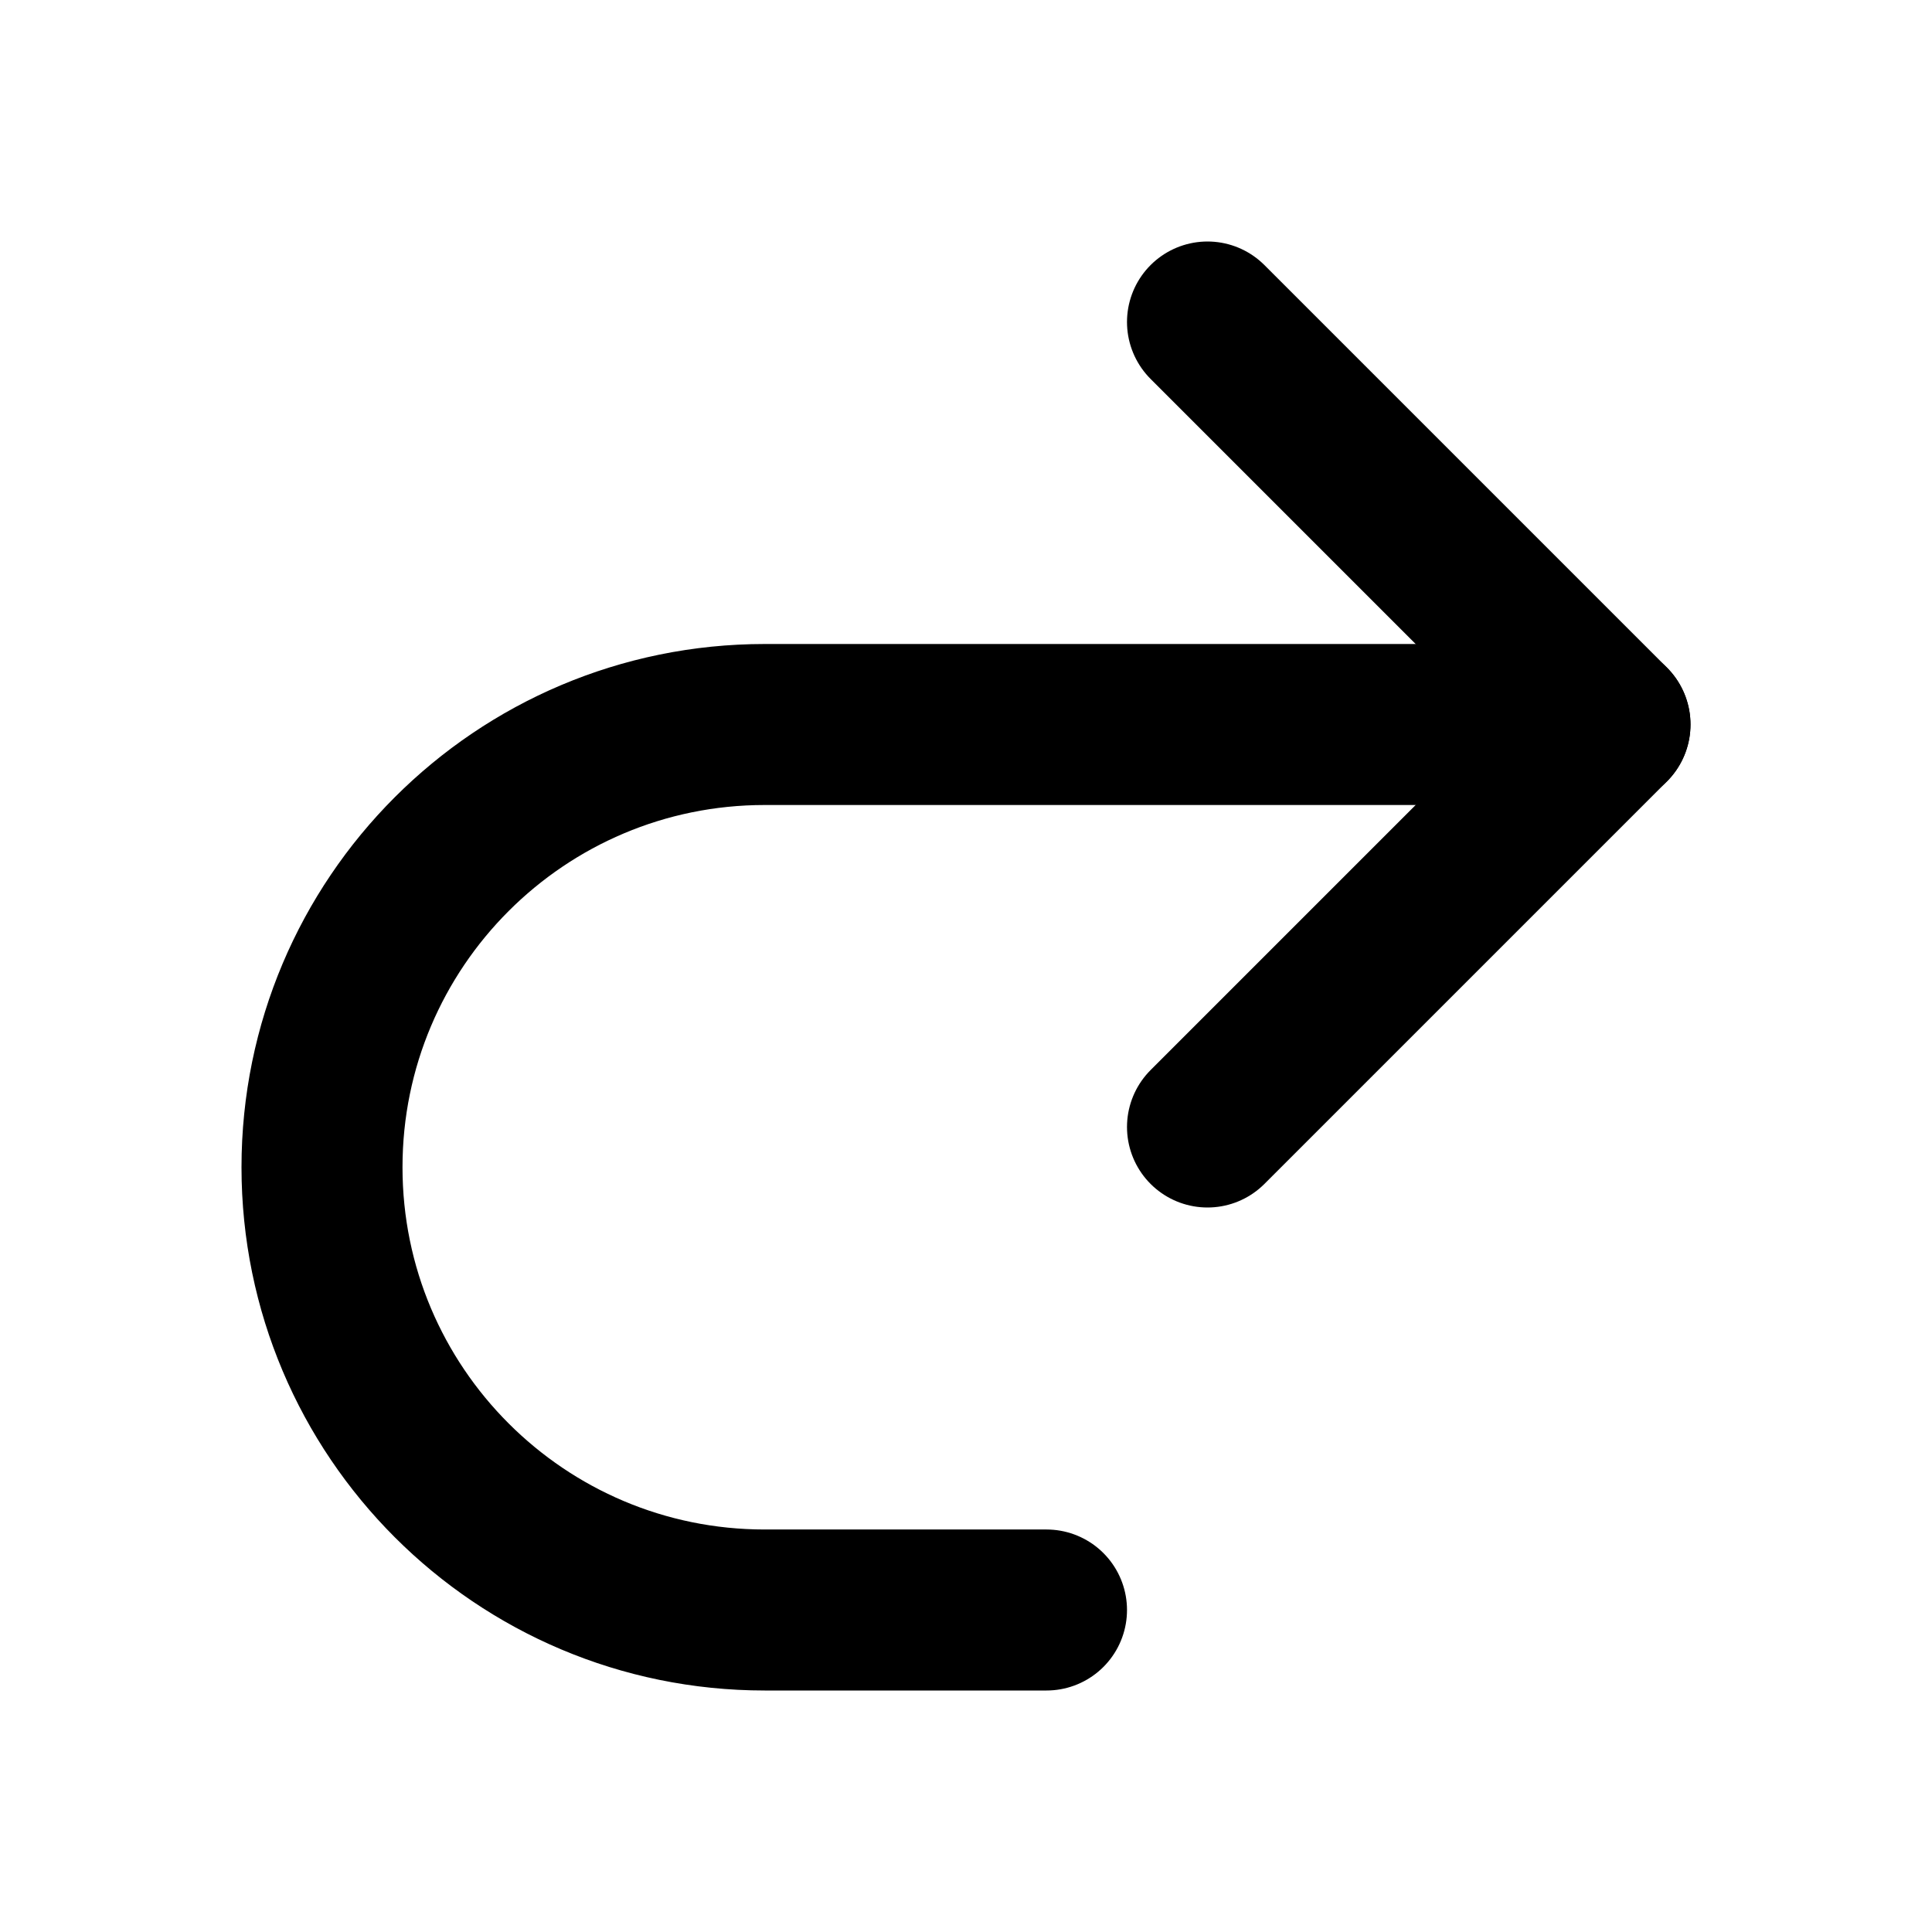
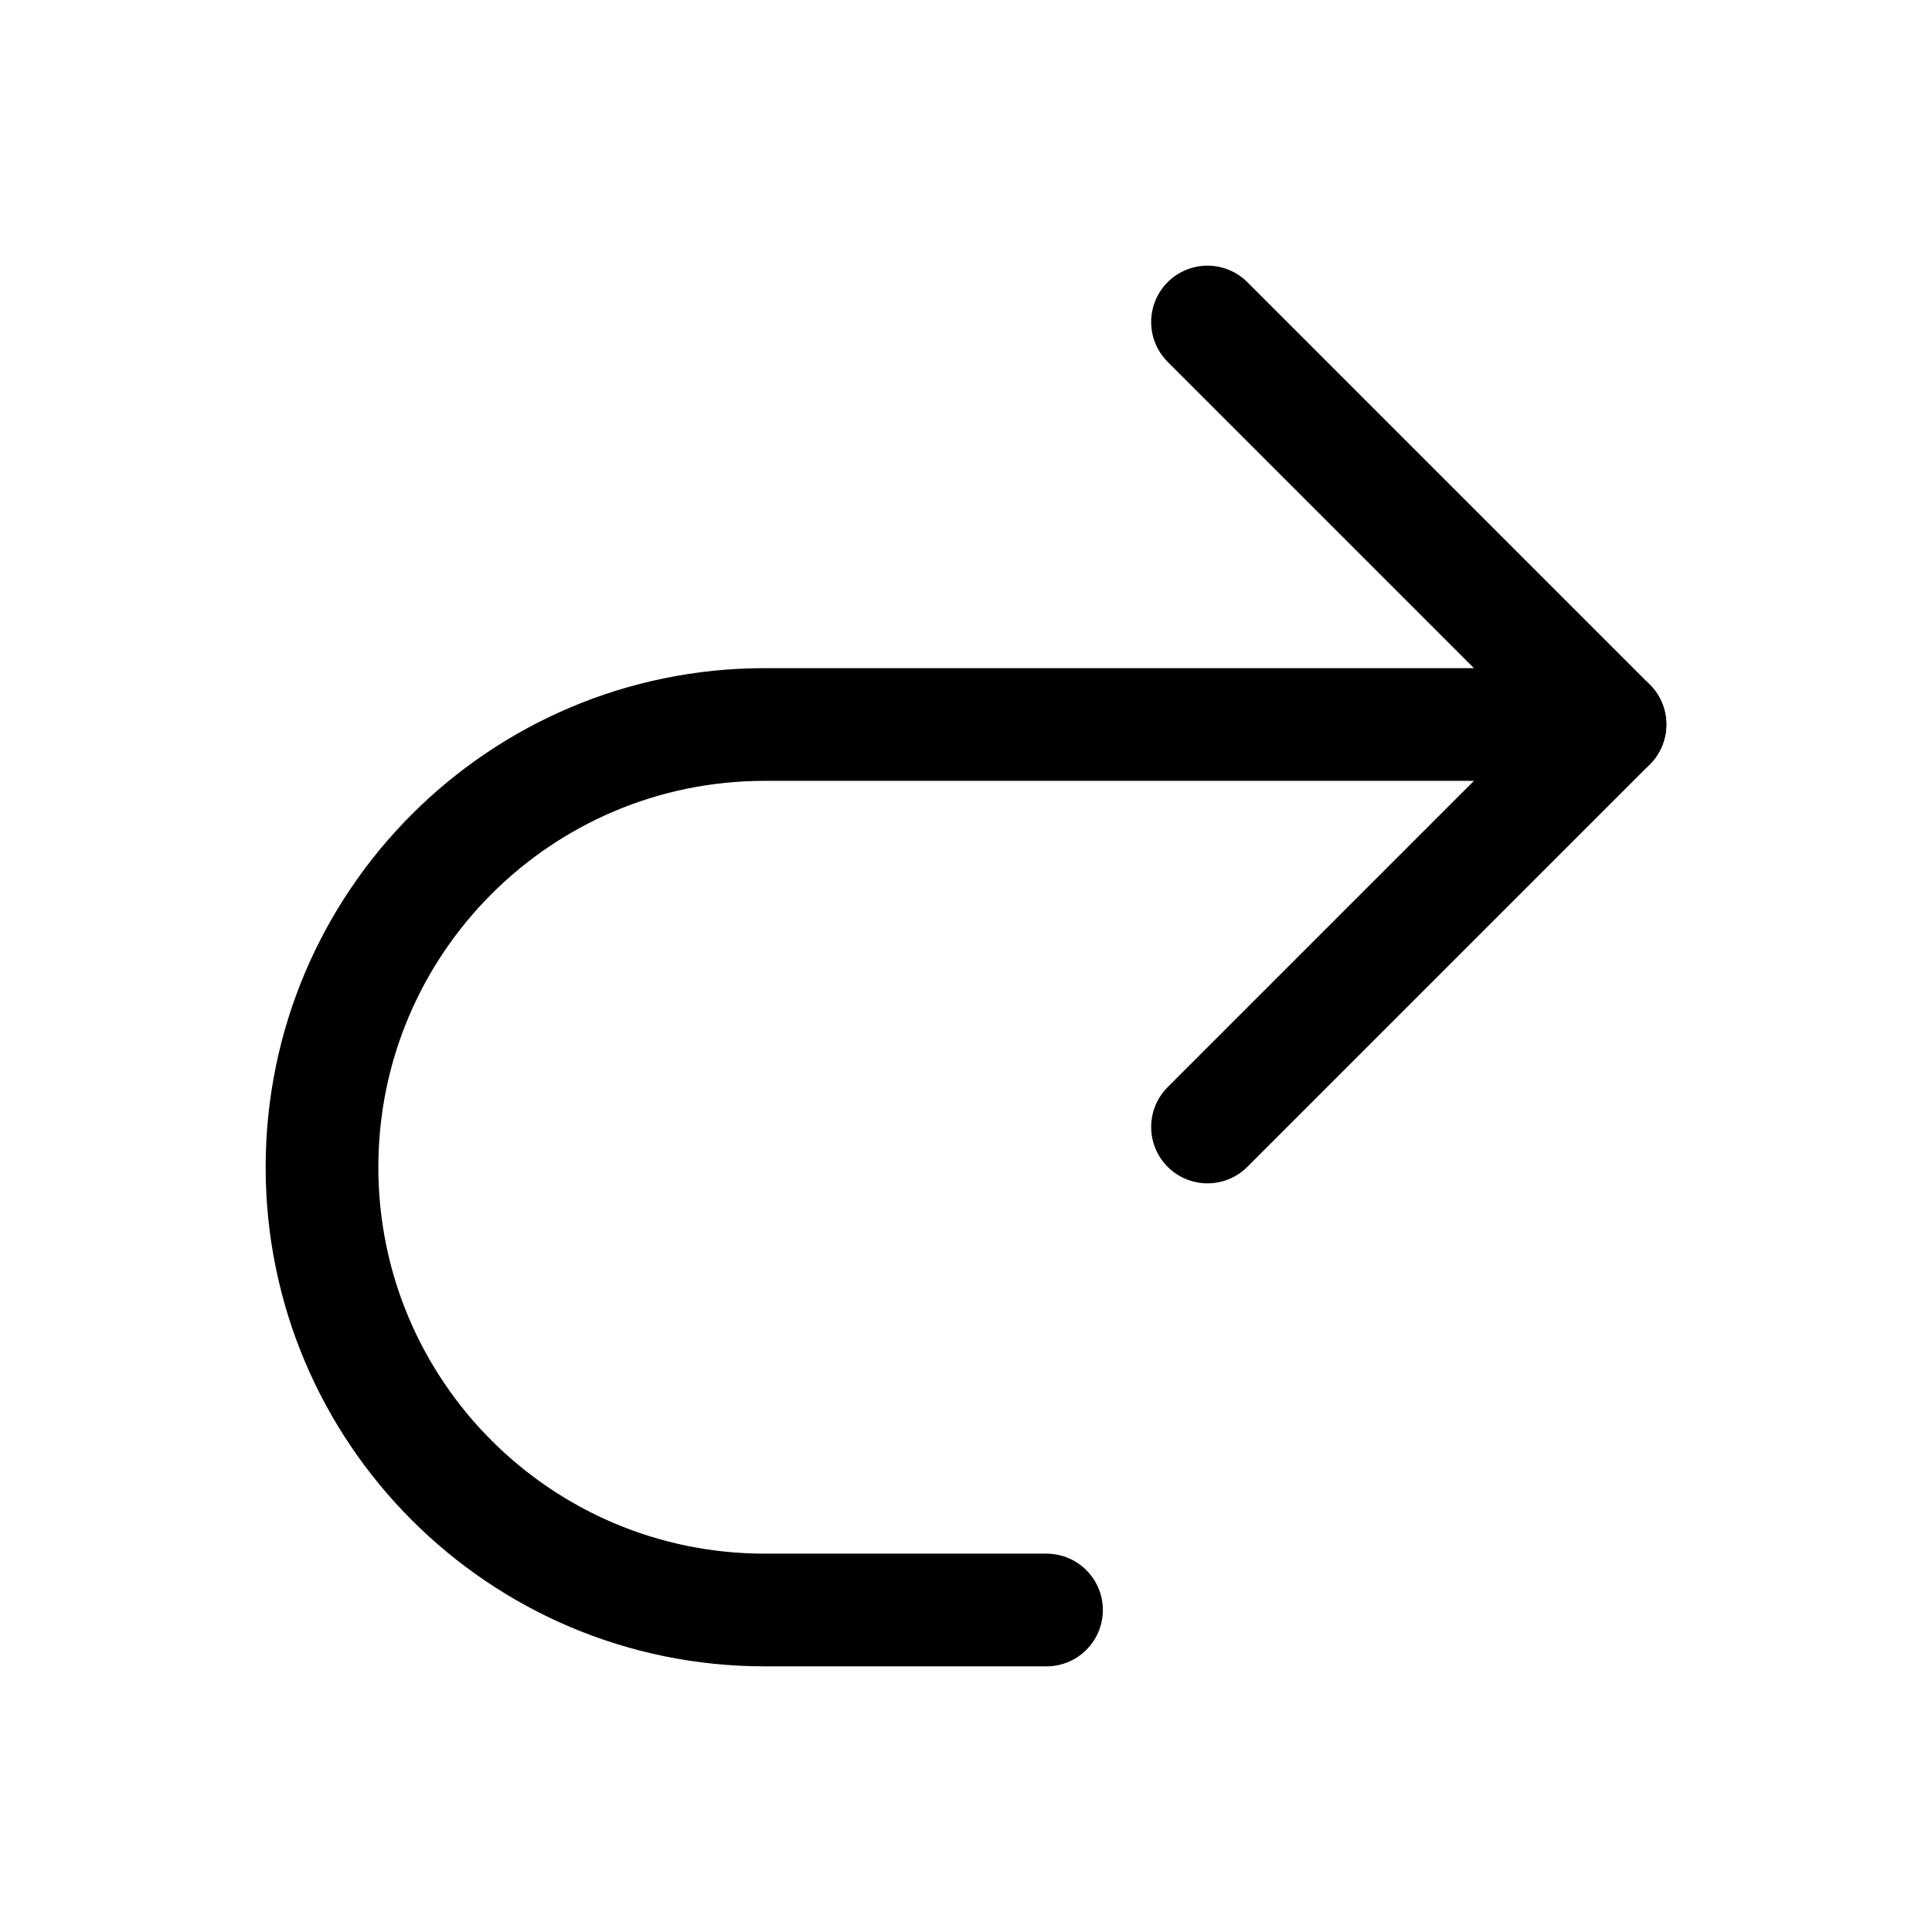
- <svg xmlns="http://www.w3.org/2000/svg" viewBox="0 0 24 24" width="24" height="24" fill="none" stroke="currentColor" stroke-width="2" stroke-linecap="round" stroke-linejoin="round">
+ <svg xmlns="http://www.w3.org/2000/svg" viewBox="0 0 24 24" width="24" height="24" fill="none" stroke="currentColor" stroke-width="1.4" stroke-linecap="round" stroke-linejoin="round">
  <path d="m15 14 5-5-5-5" />
  <path d="M20 9H9.5a5.5 5.5 0 0 0 0 11H13" />
</svg>
